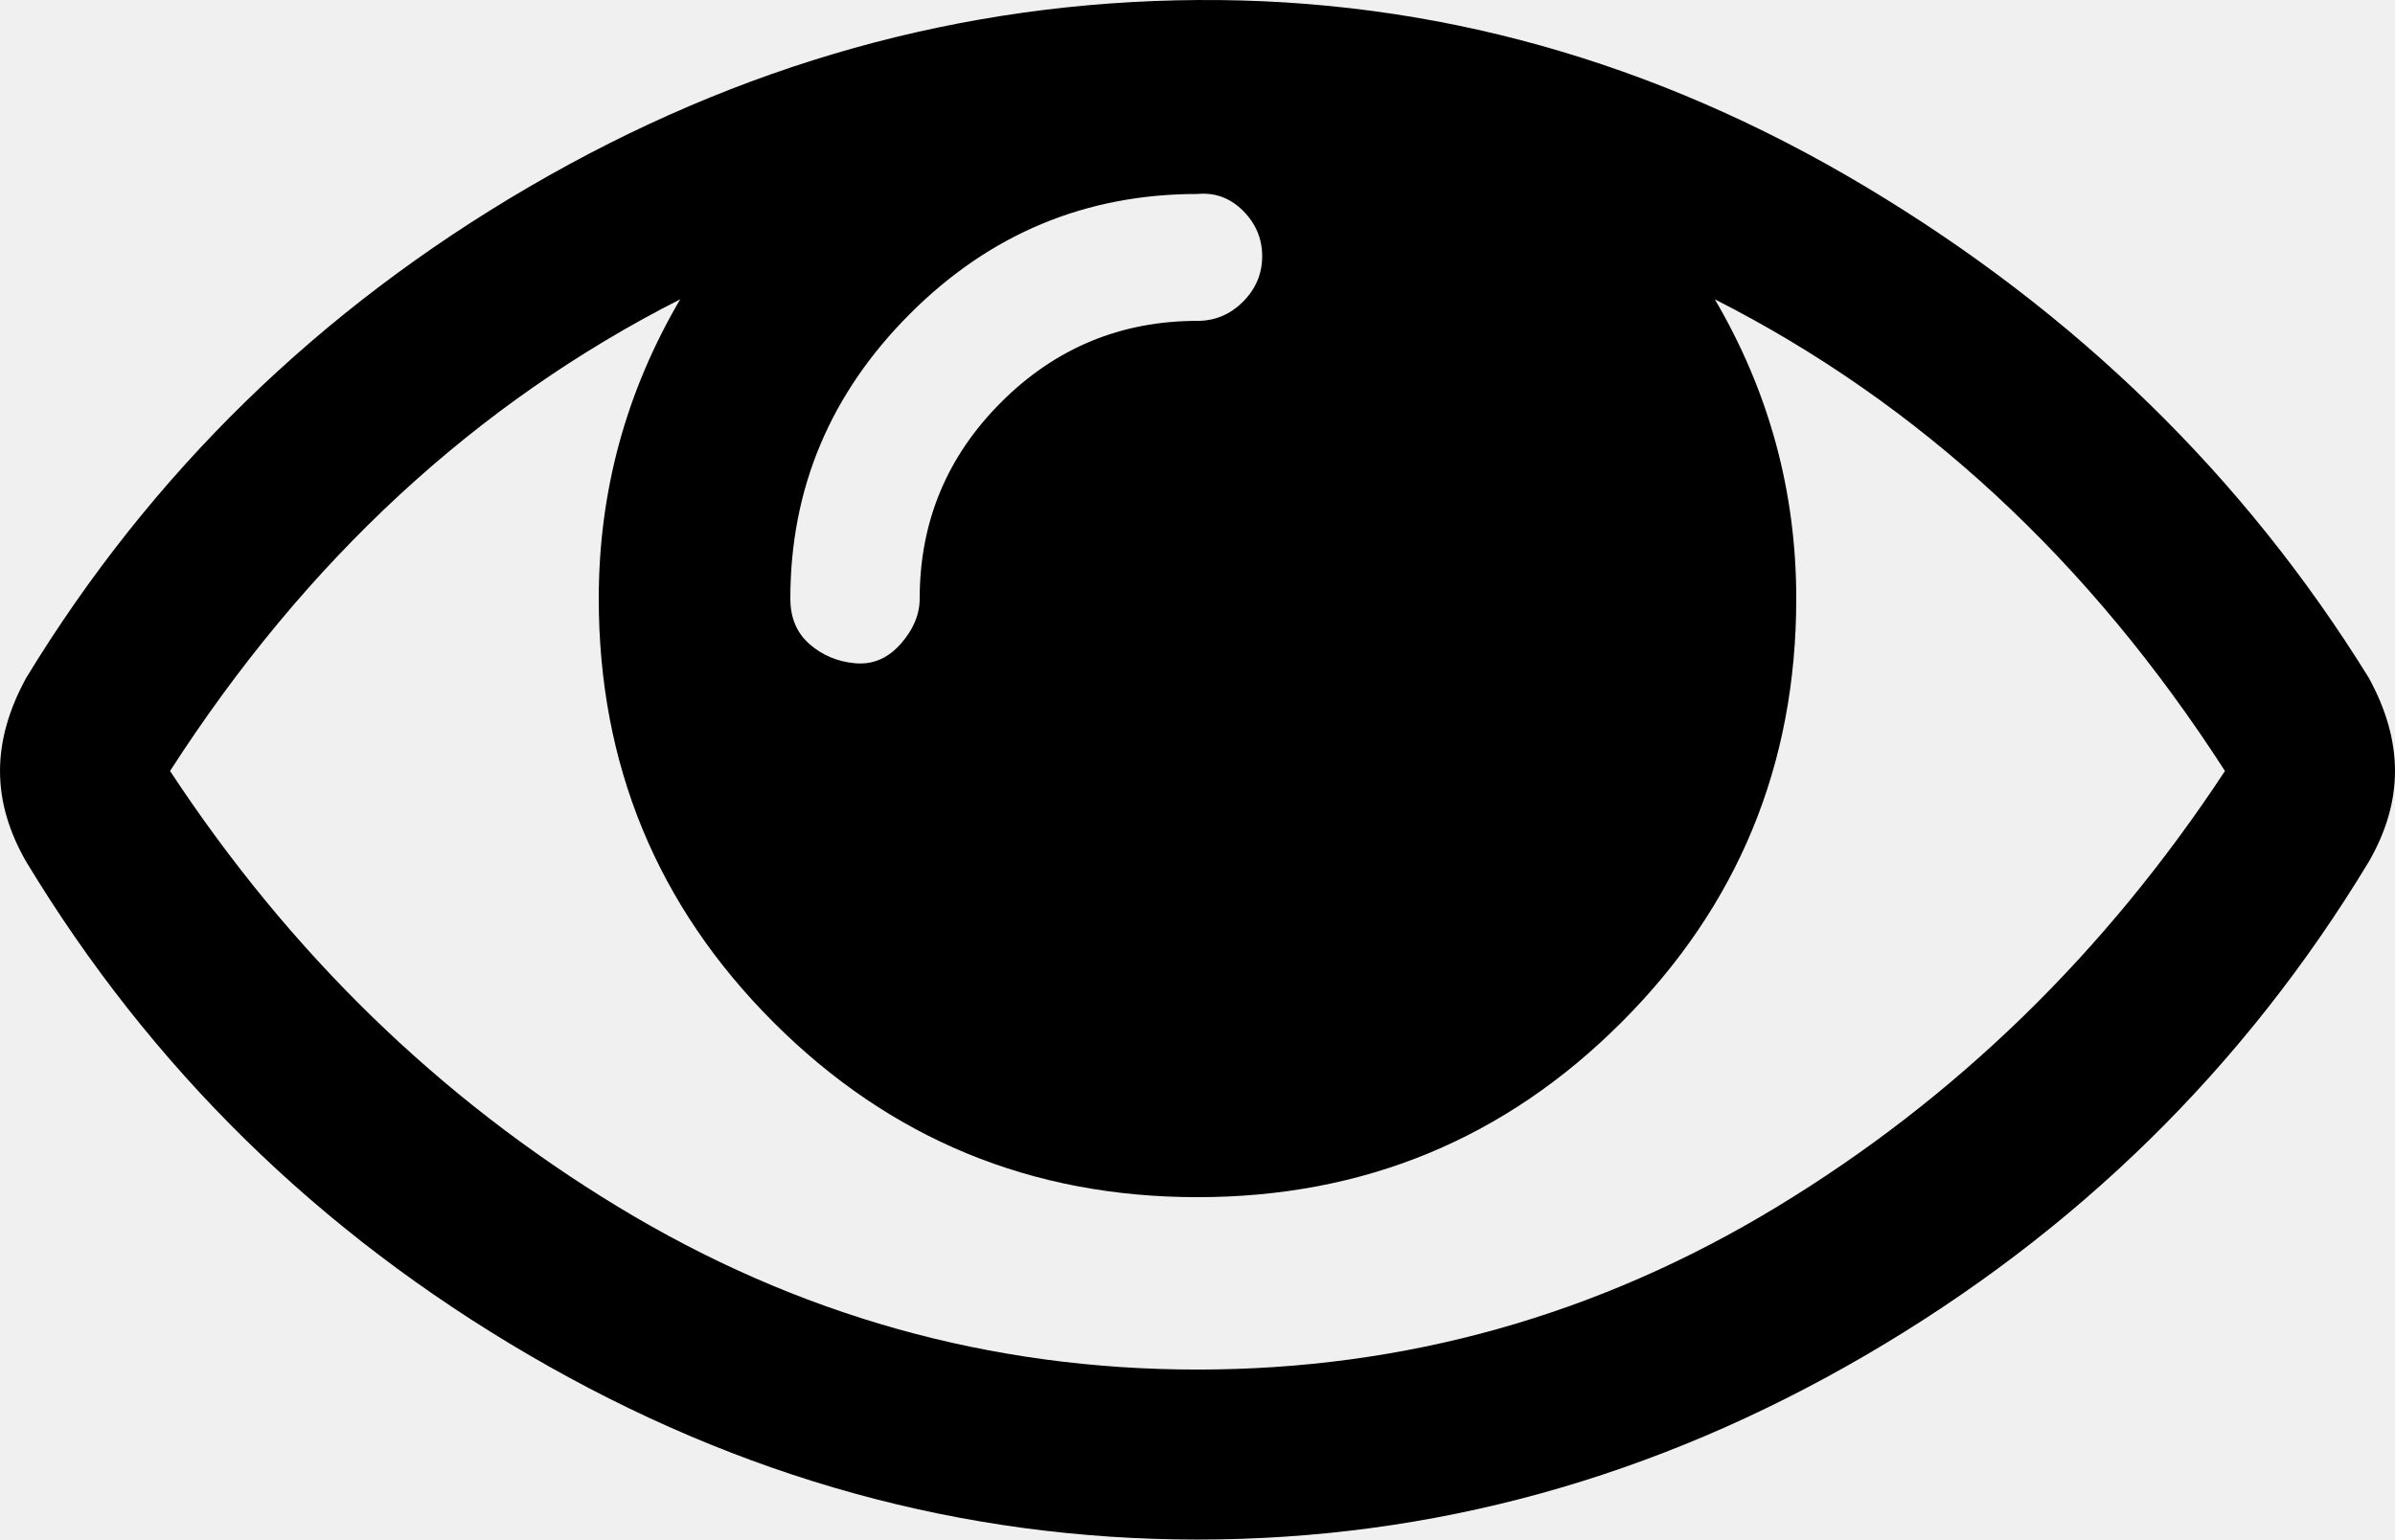
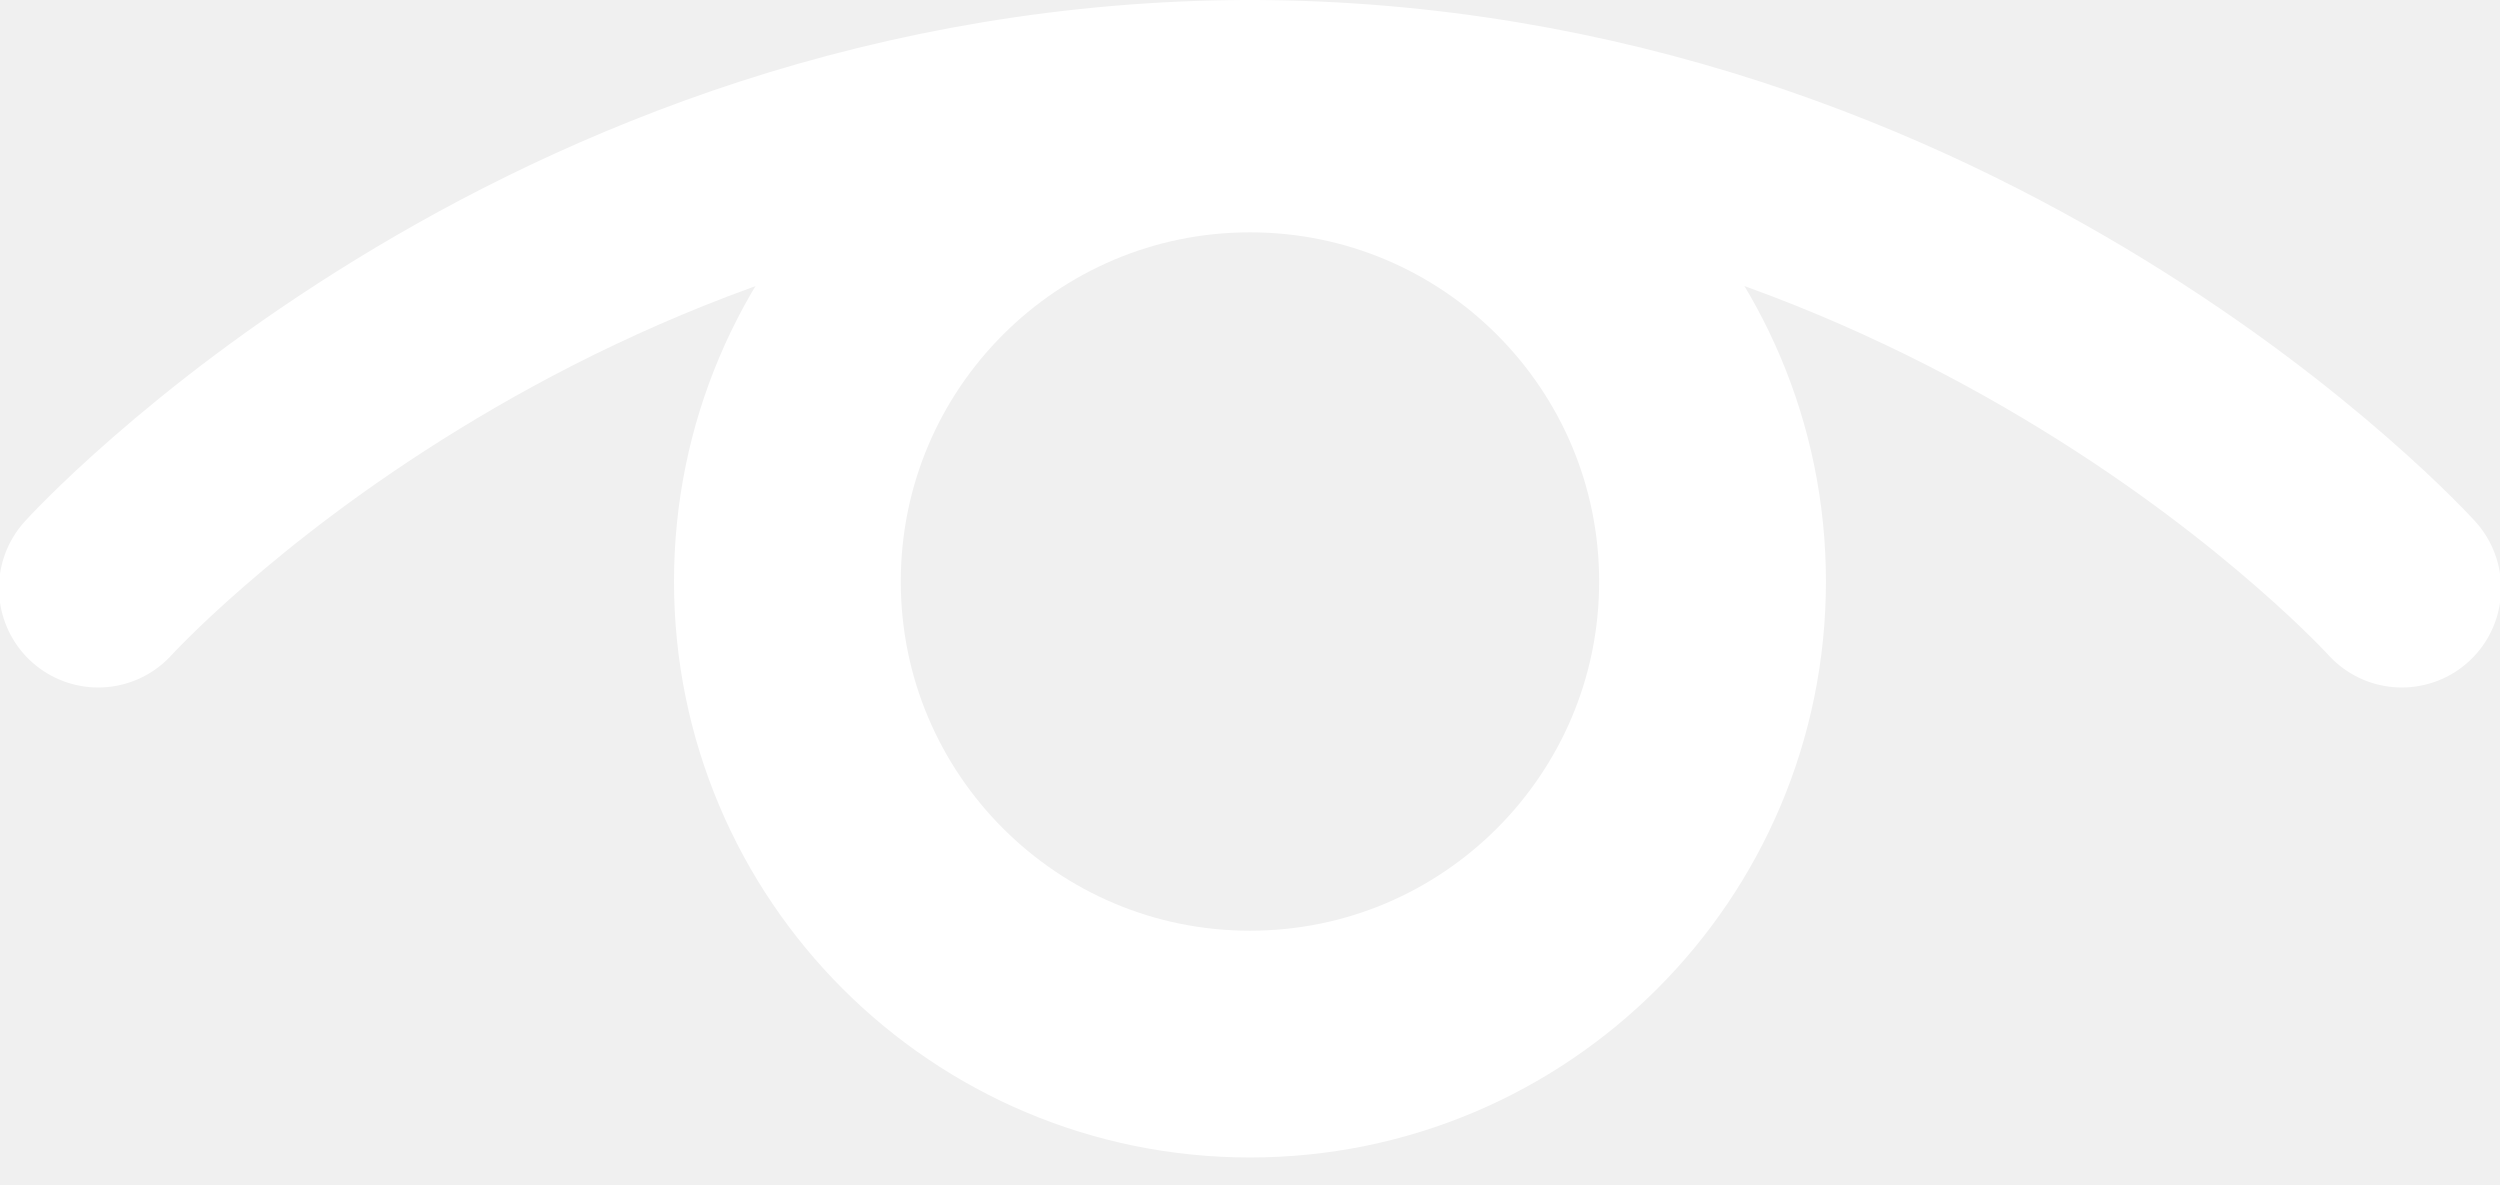
- <svg xmlns="http://www.w3.org/2000/svg" width="1000" height="643.012" viewBox="0 0 264.583 170.13" version="1.1" id="svg1">
-   <defs id="defs1" />
-   <g id="layer1" transform="translate(-74.34792,-148.4312)">
-     <path d="m 320.146,233.63 q -22.49,-34.925 -56.356,-52.123 8.996,15.346 8.996,33.073 0,27.517 -19.315,46.831 -19.315,19.315 -46.831,19.315 -27.517,0 -46.831,-19.315 -19.315,-19.315 -19.315,-46.831 0,-17.727 8.996,-33.073 -33.867,17.198 -56.356,52.123 19.844,30.163 49.477,48.154 29.633,17.992 64.029,17.992 34.396,0 64.029,-17.992 29.633,-17.992 49.477,-48.154 z M 213.783,176.745 q 0,-2.91 -2.117,-5.027 -2.117,-2.117 -5.027,-1.852 -18.521,0 -31.75,13.229 -13.229,13.229 -13.229,31.485 0,3.175 2.117,5.027 2.117,1.852 5.027,2.117 2.91,0.265 5.027,-2.117 2.117,-2.381 2.117,-5.027 0,-12.7 8.996,-21.696 8.996,-8.996 21.696,-8.996 2.91,0 5.027,-2.117 2.117,-2.117 2.117,-5.027 z m 125.148,56.885 q 0,5.027 -2.91,10.054 -20.637,34.131 -55.562,54.504 -34.925,20.373 -73.819,20.373 -38.894,0 -73.819,-20.373 -34.925,-20.373 -55.562,-54.504 -2.91,-5.027 -2.91,-10.054 0,-5.027 2.91,-10.319 20.637,-33.867 55.562,-54.24 34.925,-20.373 73.819,-20.637 38.894,-0.265 73.819,20.637 34.925,20.902 55.562,54.24 2.91,5.292 2.91,10.319 z" id="path50" style="stroke-width:0.265" />
+ <svg xmlns="http://www.w3.org/2000/svg" width="999.97" height="473.765" viewBox="0 0 264.575 125.35" version="1.1" id="svg1">
+   <defs id="defs1">
+     </defs>
+   <g id="layer1" transform="translate(-74.35589,-148.4312)">
+     <path id="path6598" style="fill:#ffffff;fill-opacity:1;stroke:#ffffff;stroke-width:21.008;stroke-linecap:round;stroke-linejoin:round;stroke-dasharray:none;stroke-opacity:1;paint-order:stroke fill markers" d="m 206.532,158.935 c -18.316,0.027 -35.469,3.191 -50.634,8.118 -15.094,4.904 -27.984,11.416 -38.364,17.781 -10.799,6.621 -18.833,13.008 -24.298,17.771 -2.841,2.476 -4.89,4.43 -6.332,5.859 -0.729,0.722 -1.246,1.255 -1.617,1.644 -0.185,0.194 -0.315,0.333 -0.409,0.435 -0.047,0.05 -0.08,0.086 -0.103,0.112 -0.012,0.013 -0.02,0.022 -0.026,0.029 -0.008,0.008 0.034,-0.037 0.026,-0.029 0.024,-0.026 0.057,-0.061 0.103,-0.112 0.095,-0.102 0.225,-0.24 0.41,-0.434 0.372,-0.389 0.888,-0.921 1.617,-1.643 1.442,-1.428 3.491,-3.381 6.333,-5.857 5.466,-4.762 13.5,-11.147 24.299,-17.767 10.38,-6.363 23.27,-12.875 38.363,-17.778 15.165,-4.927 32.316,-8.09 50.631,-8.117 h 0.058 c 0.016,-2e-5 0.033,5.3e-4 0.049,5.2e-4 v -0.011 c -0.016,1e-5 -0.033,-5.3e-4 -0.049,-5.2e-4 z" />
+     <path id="path6598-4" style="fill:#ffffff;fill-opacity:1;stroke:#ffffff;stroke-width:21.008;stroke-linecap:round;stroke-linejoin:round;stroke-dasharray:none;stroke-opacity:1;paint-order:stroke fill markers" d="m 206.758,158.935 c 18.316,0.027 35.469,3.191 50.634,8.118 15.094,4.904 27.984,11.416 38.364,17.781 10.799,6.621 18.833,13.008 24.298,17.771 2.841,2.476 4.89,4.43 6.332,5.859 0.729,0.722 1.246,1.255 1.617,1.644 0.185,0.194 0.315,0.333 0.409,0.435 0.047,0.05 0.08,0.086 0.103,0.112 0.012,0.013 0.02,0.022 0.026,0.029 0.008,0.008 -0.034,-0.037 -0.026,-0.029 -0.024,-0.026 -0.057,-0.061 -0.103,-0.112 -0.095,-0.102 -0.225,-0.24 -0.41,-0.434 -0.372,-0.389 -0.888,-0.921 -1.617,-1.643 -1.442,-1.428 -3.491,-3.381 -6.333,-5.857 -5.466,-4.762 -13.5,-11.147 -24.299,-17.767 -10.38,-6.363 -23.27,-12.875 -38.363,-17.778 -15.165,-4.927 -32.316,-8.09 -50.631,-8.117 h -0.058 c -0.016,-2e-5 -0.033,5.3e-4 -0.049,5.2e-4 v -0.011 c 0.016,1e-5 0.033,-5.3e-4 0.049,-5.2e-4 z" />
+     <circle style="fill:none;fill-opacity:1;stroke:#ffffff;stroke-width:24;stroke-linecap:round;stroke-linejoin:round;stroke-dasharray:none;stroke-opacity:1;paint-order:stroke fill markers" id="path6654" cx="206.64" cy="209.974" r="48.954" />
  </g>
</svg>
